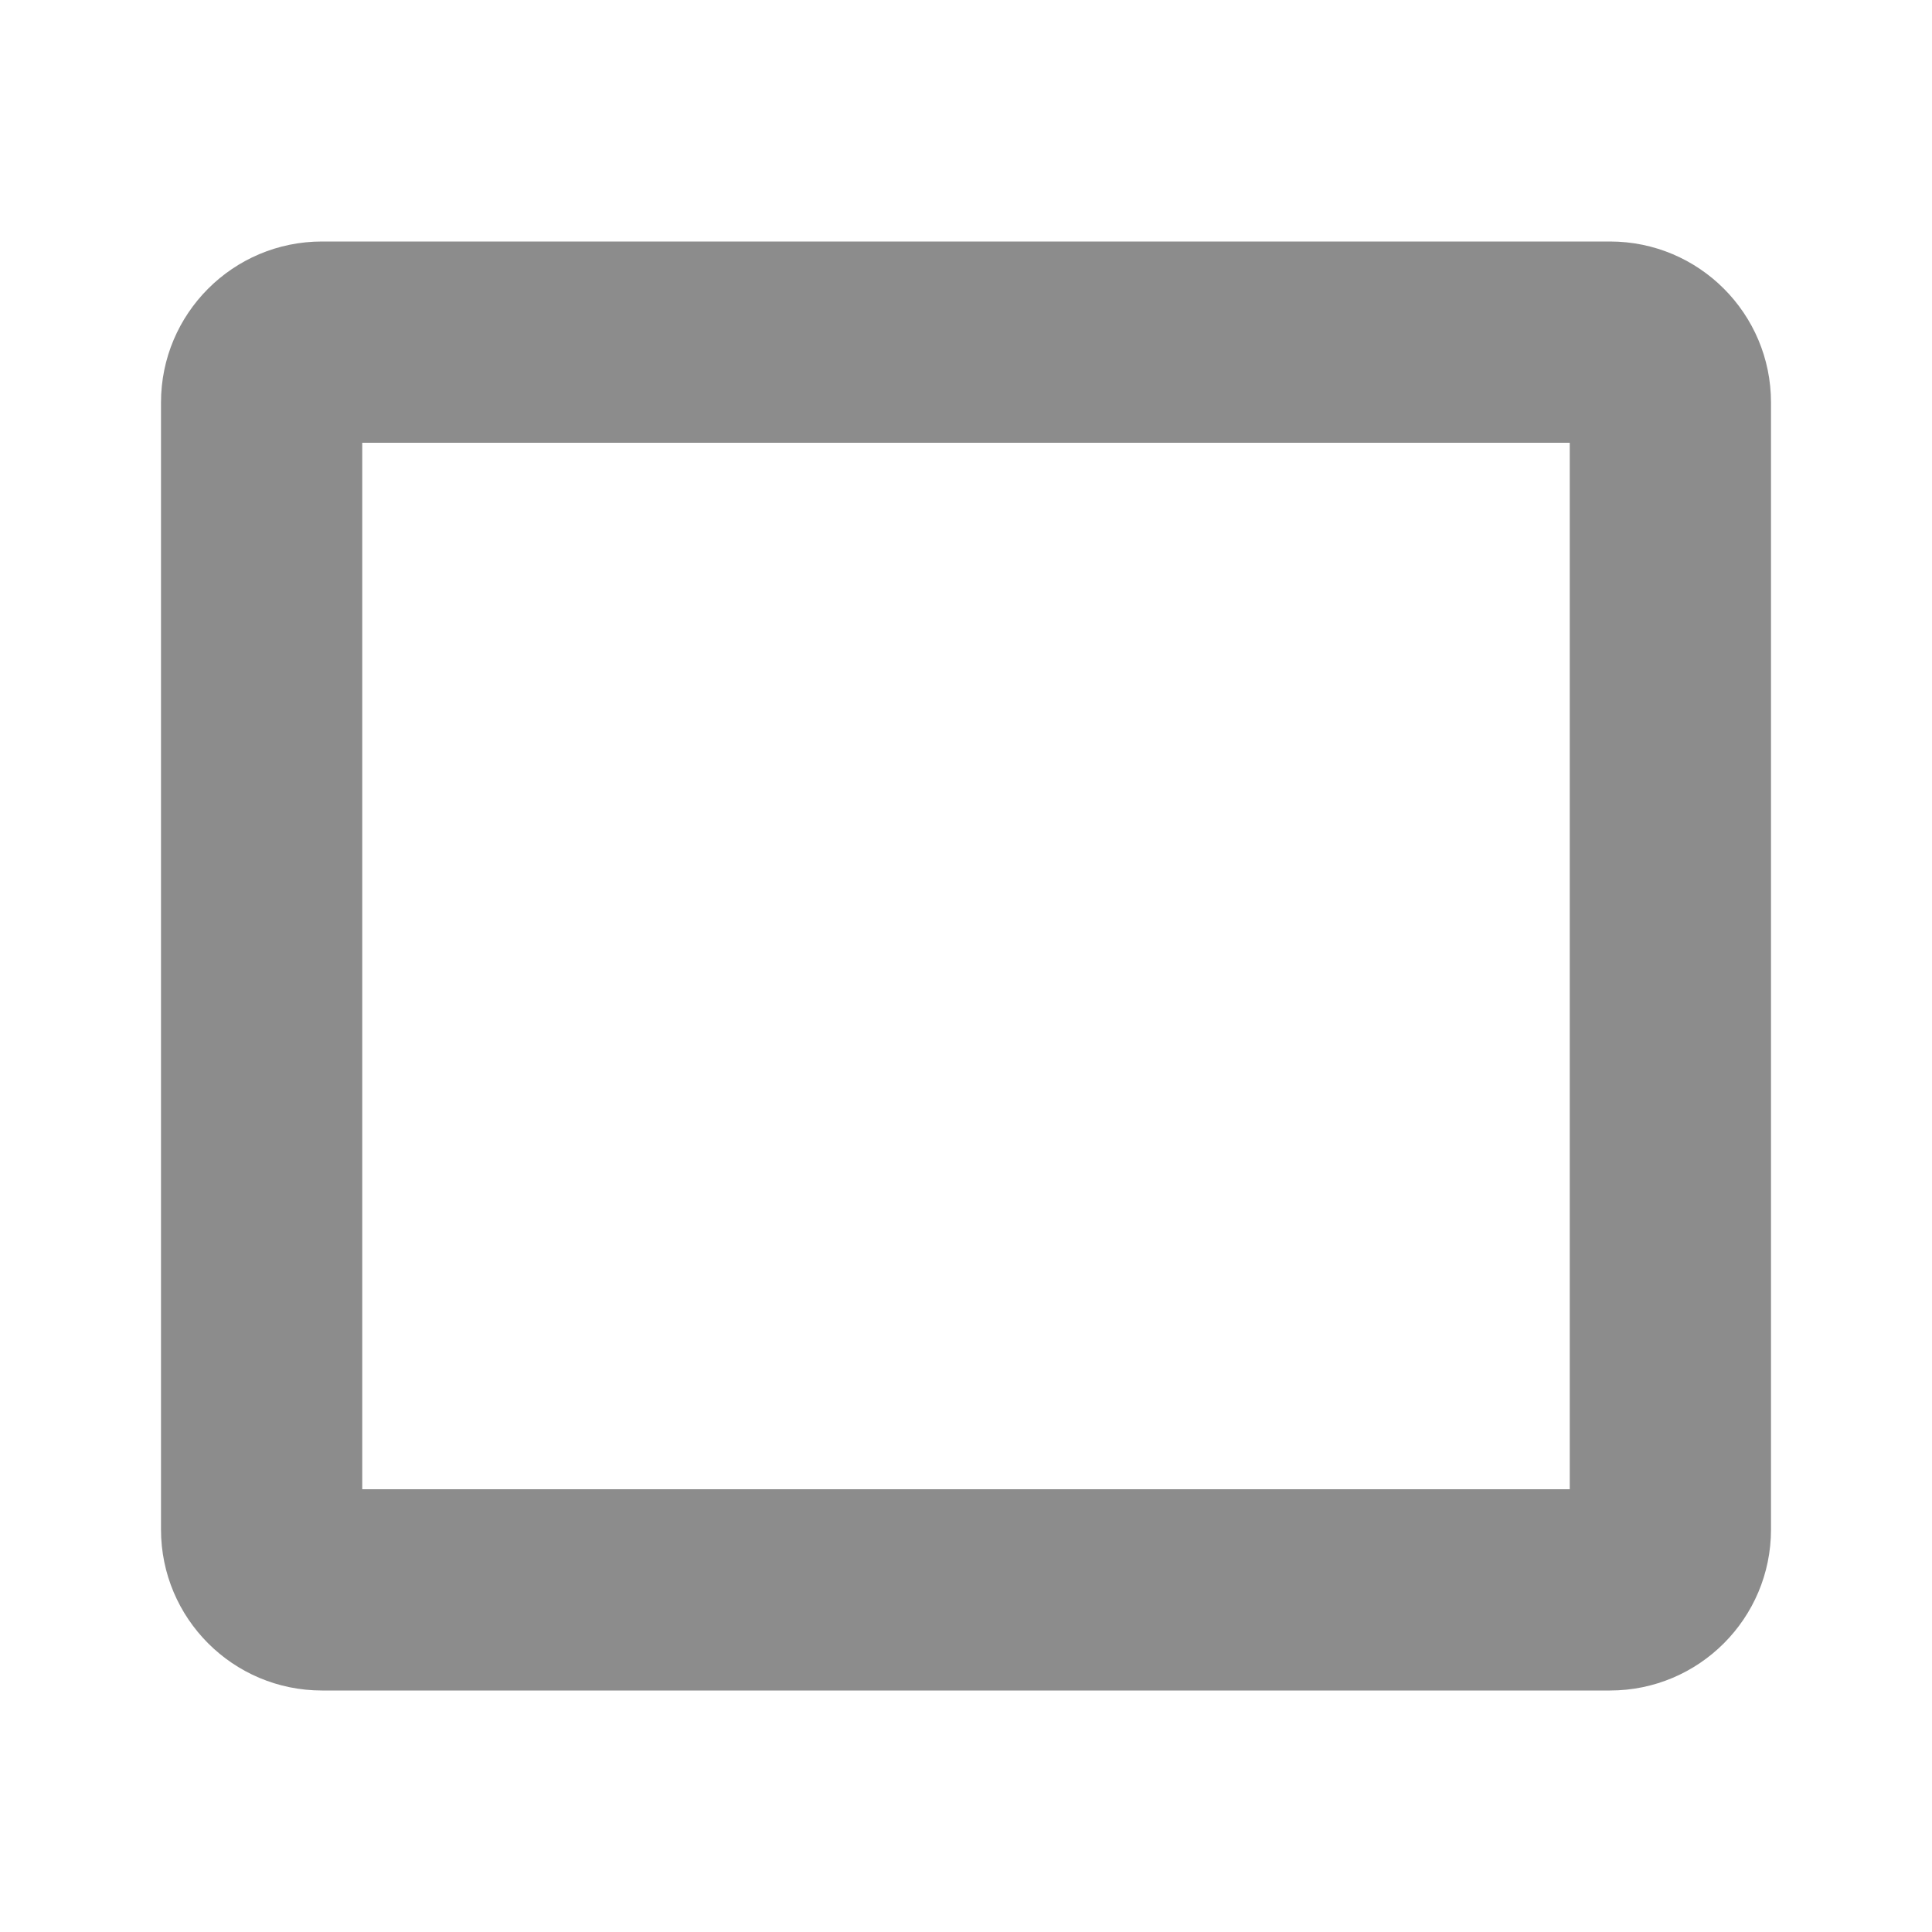
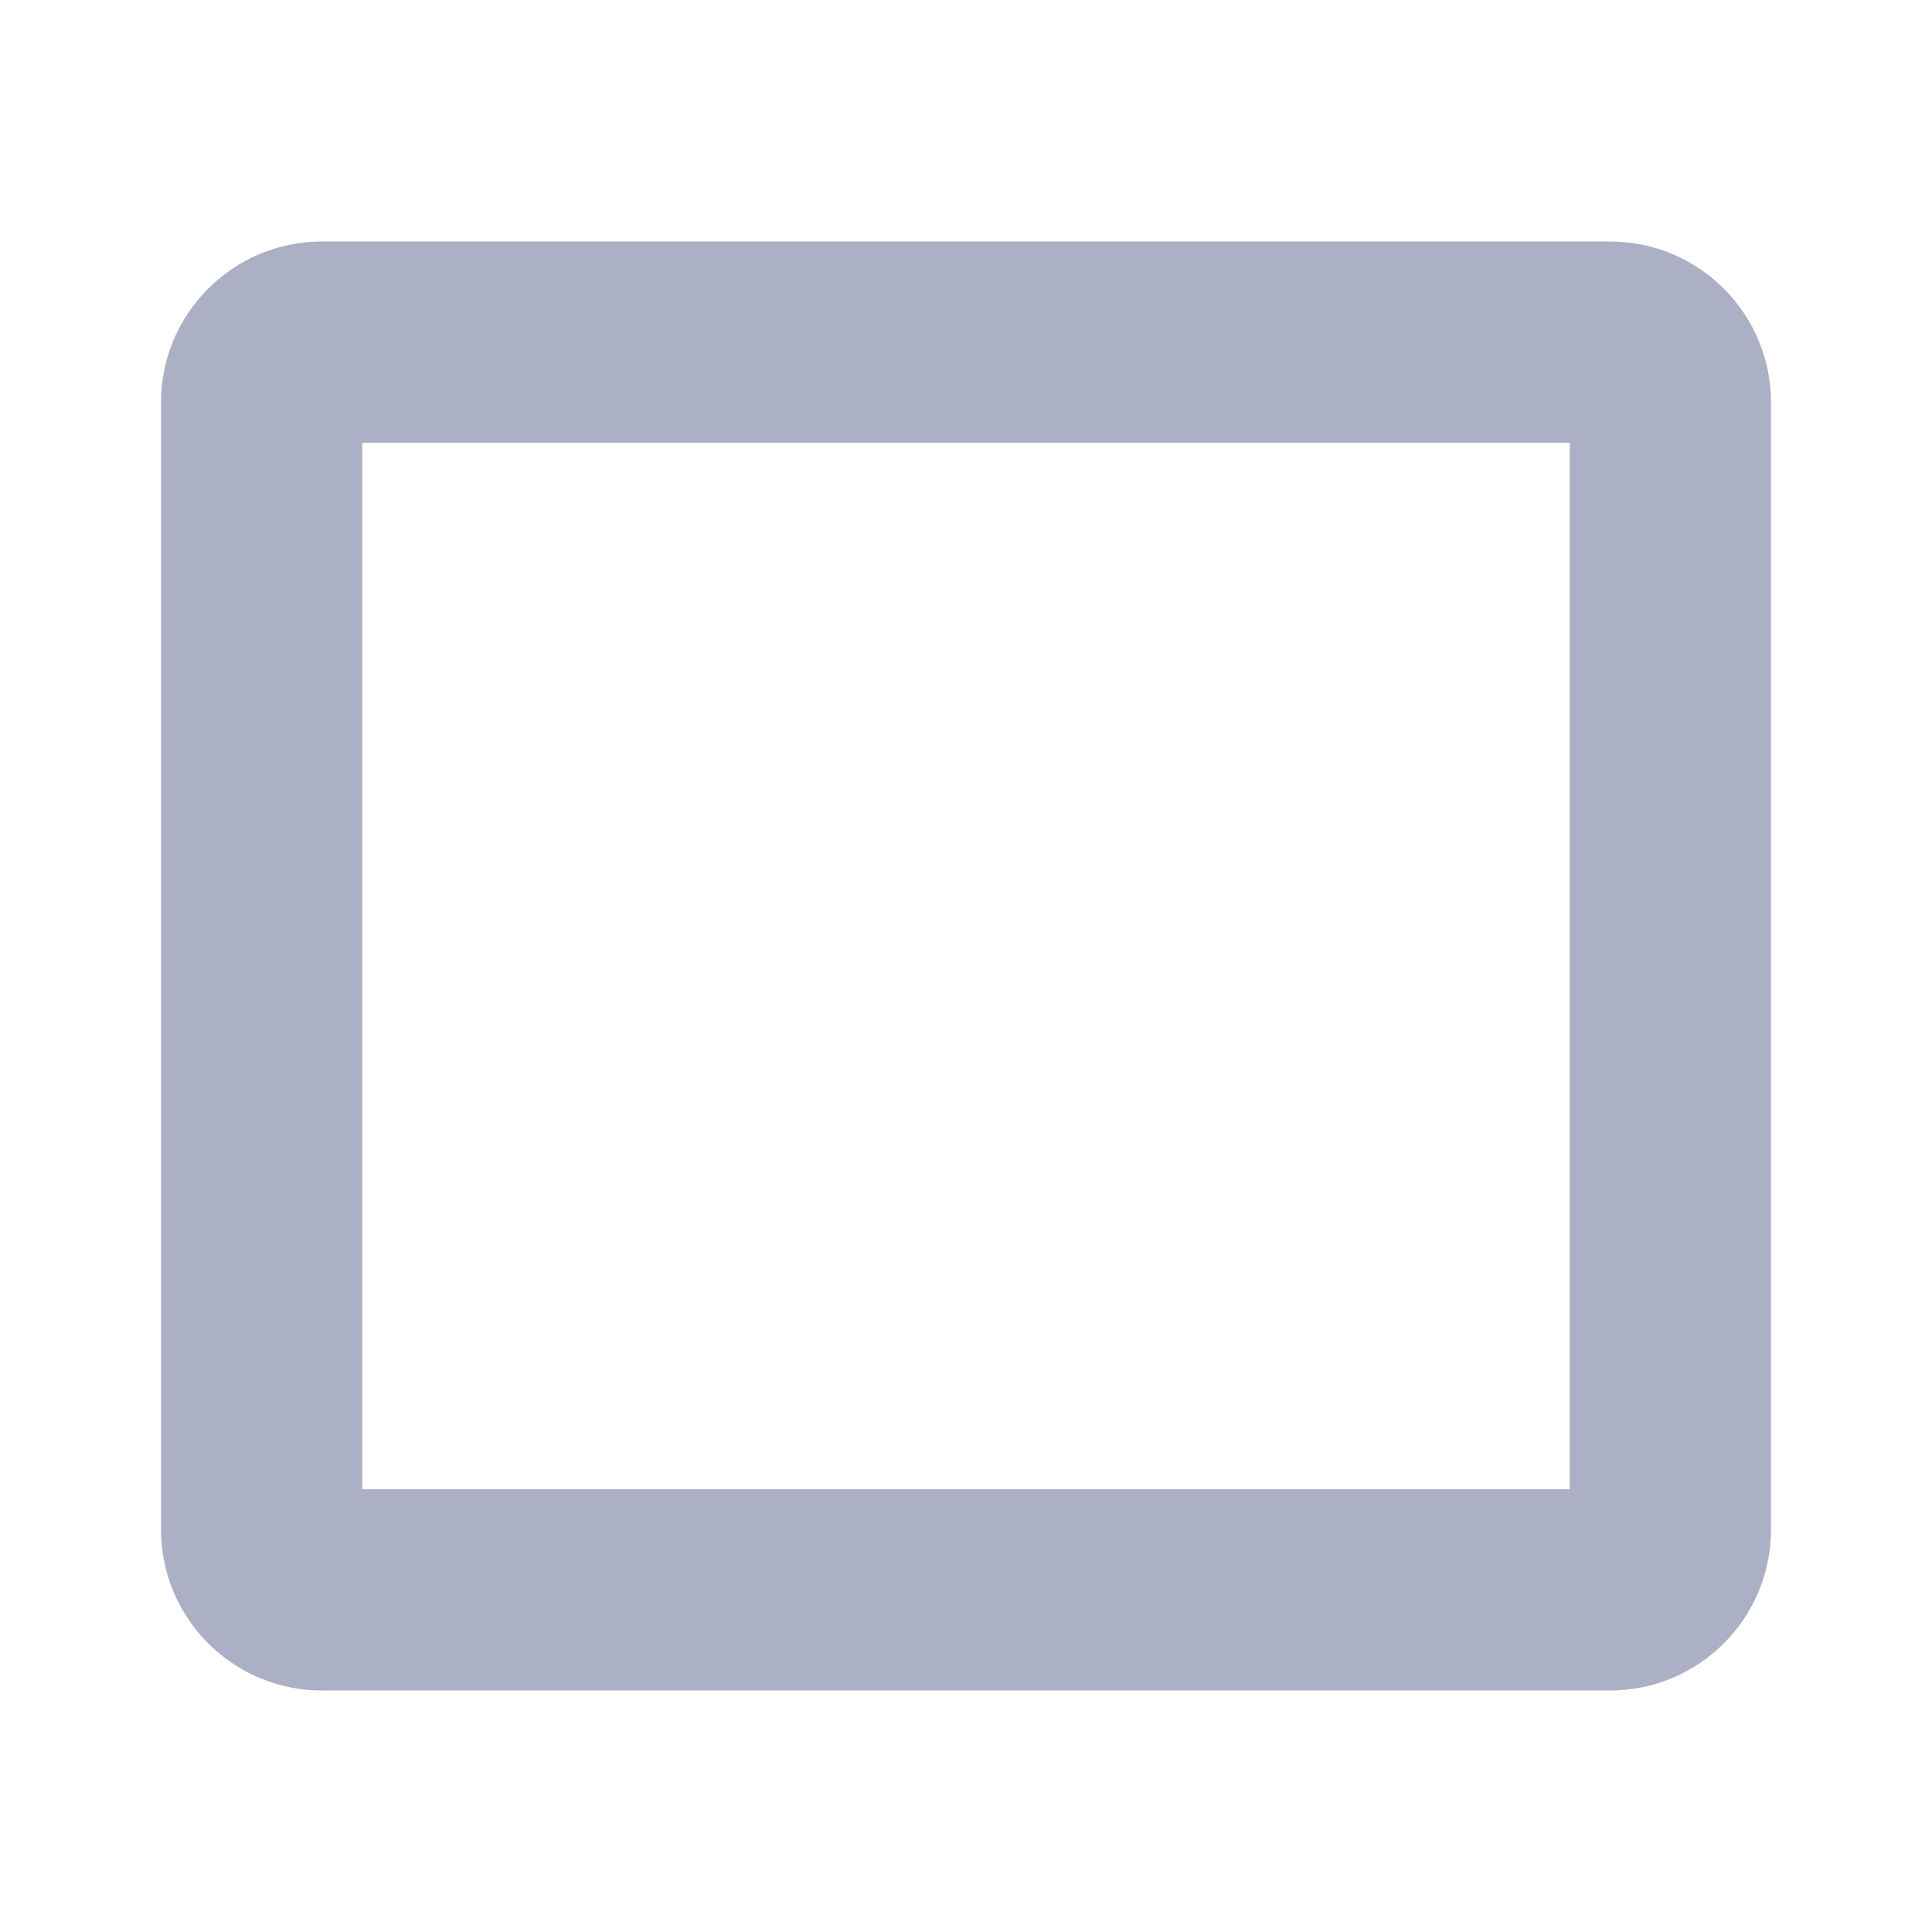
- <svg xmlns="http://www.w3.org/2000/svg" id="icons" viewBox="0 0 24 24">
+ <svg xmlns="http://www.w3.org/2000/svg" id="icon" viewBox="0 0 24 24">
  <defs>
-     <style>.cls-1{fill:#8c8c8c;}</style>
+     <style>.cls-1{fill:#abb0c4;}</style>
  </defs>
  <path class="cls-1" d="M20,3H4A2,2,0,0,0,2,5V19a2,2,0,0,0,2,2H20a2,2,0,0,0,2-2V5A2,2,0,0,0,20,3ZM4.5,18.5V5.5h15v13Z" />
</svg>
